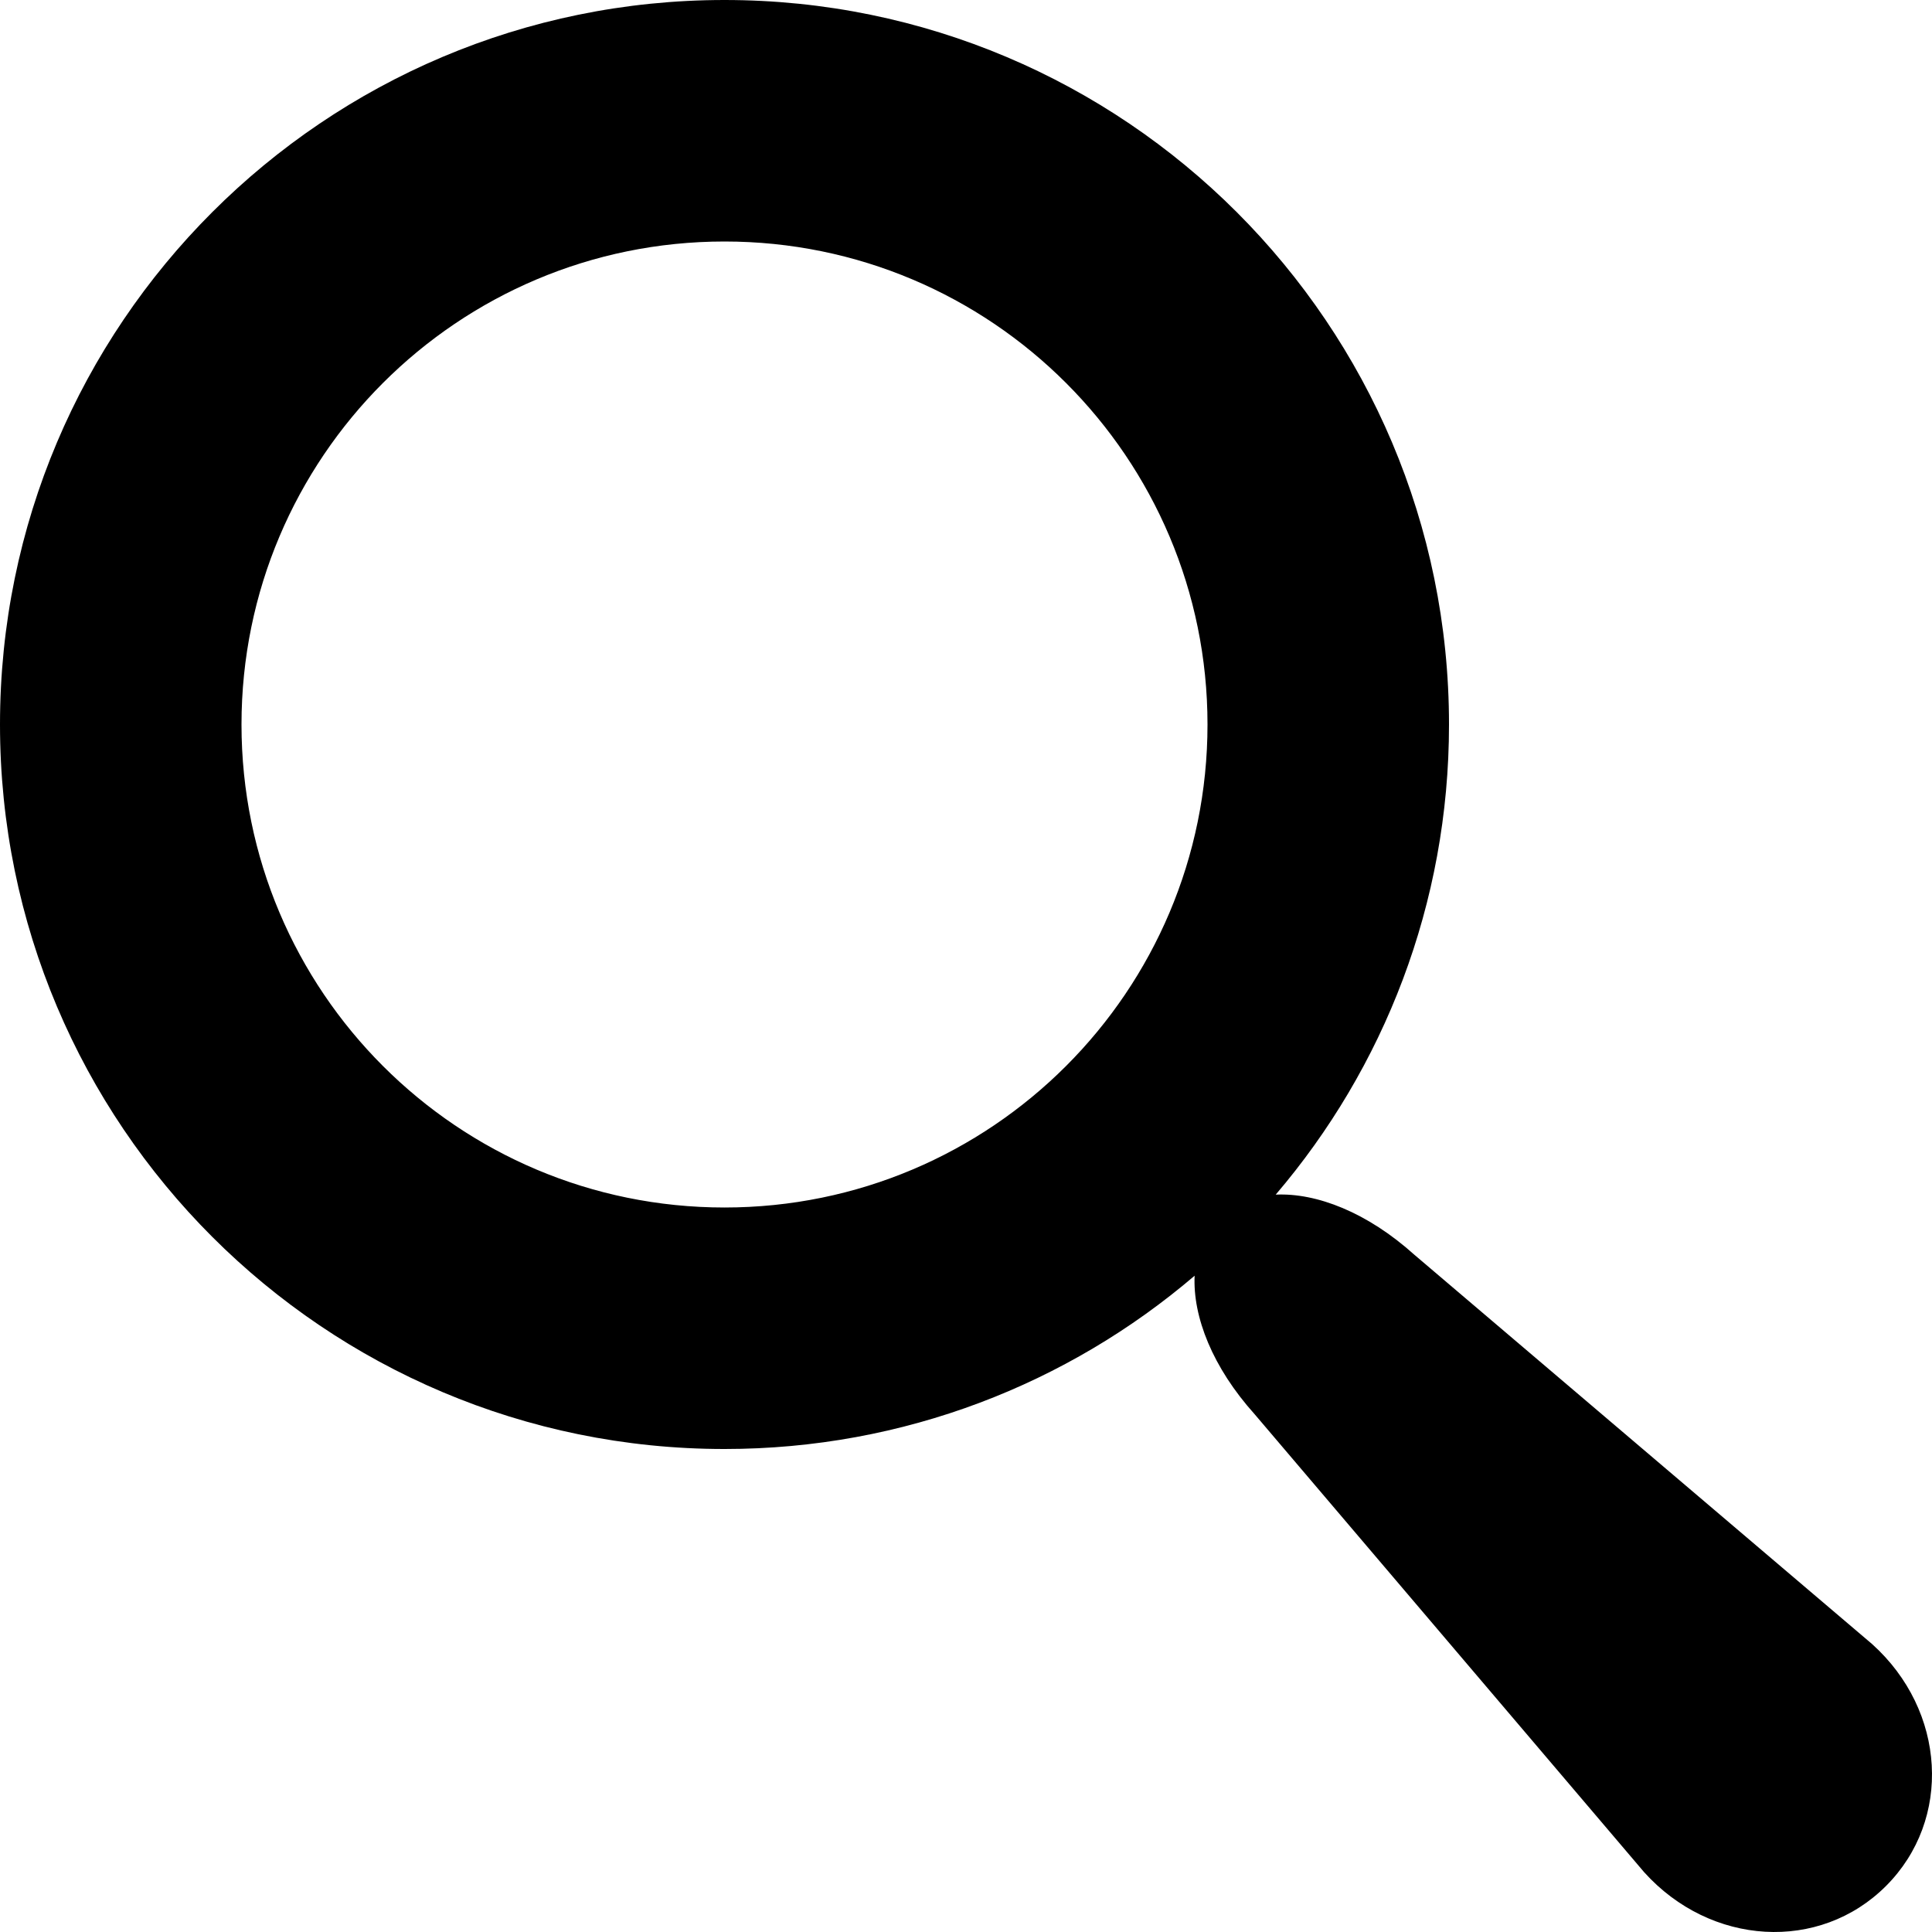
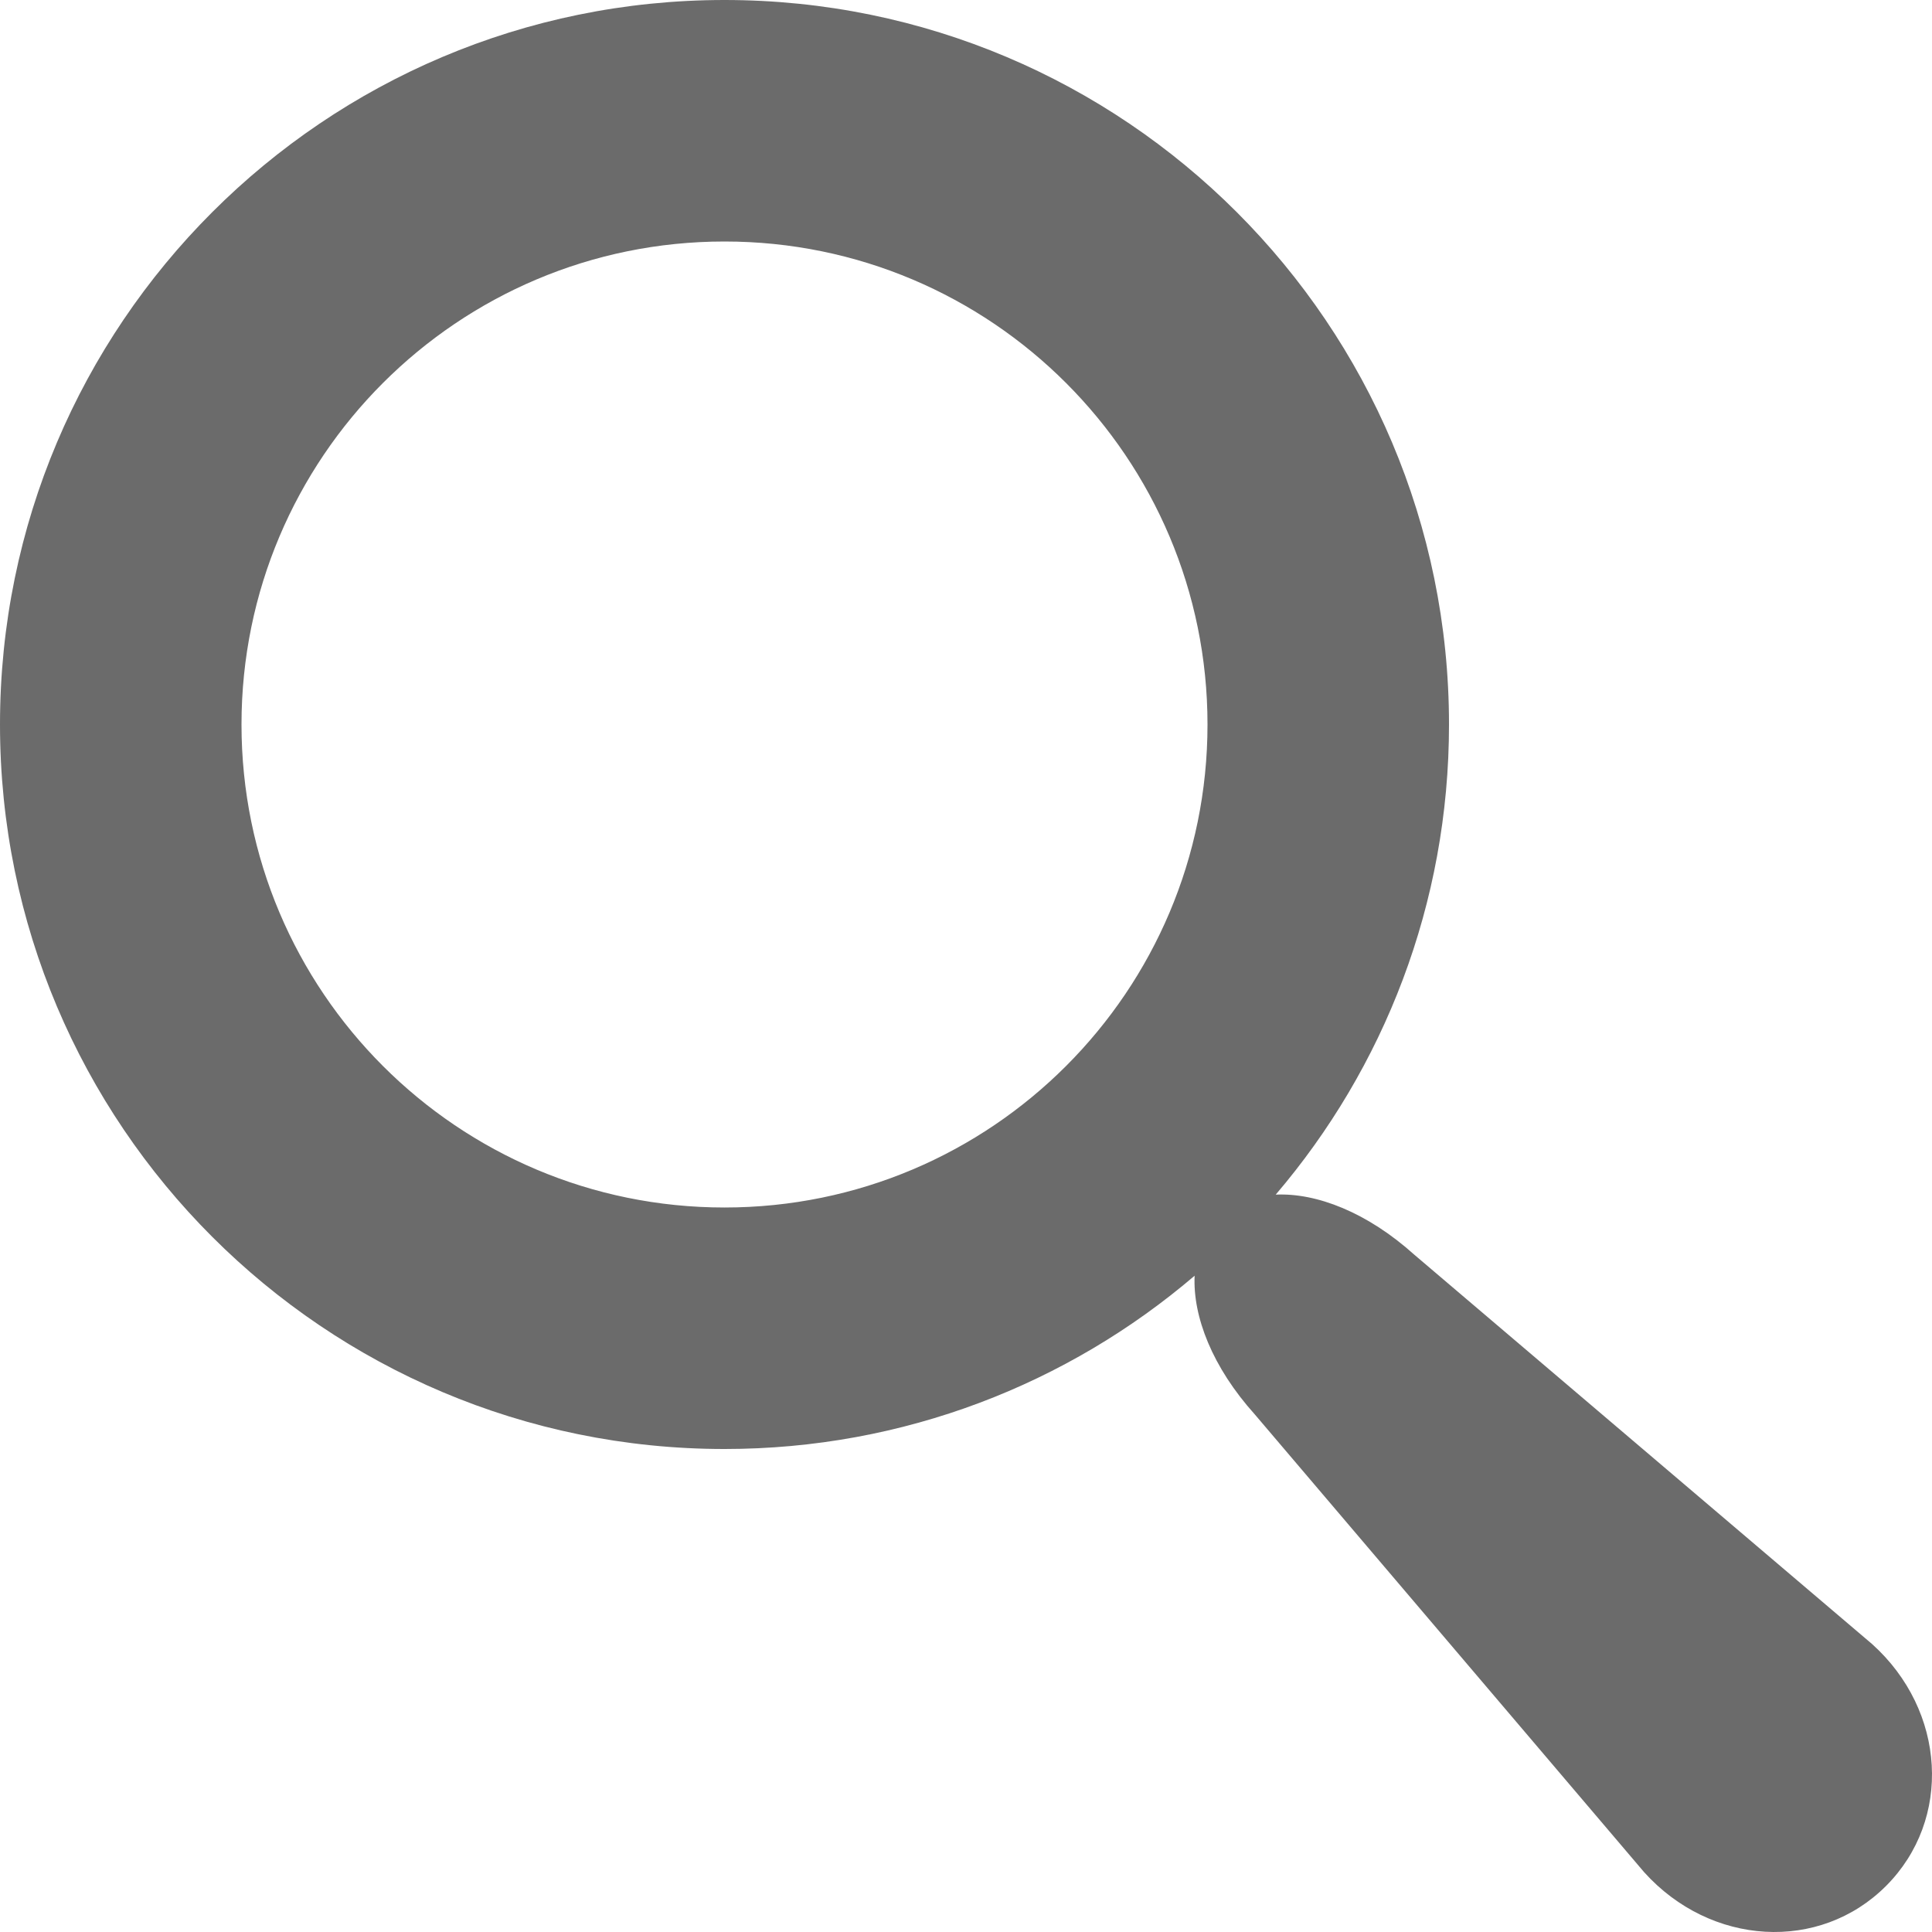
<svg xmlns="http://www.w3.org/2000/svg" version="1.1" id="Capa_1" x="0px" y="0px" width="511.999px" height="511.999px" viewBox="0 0 511.999 511.999" style="enable-background:new 0 0 511.999 511.999;" xml:space="preserve">
  <g>
-     <path d="M496.131,435.698L374.855,332.551c-12.537-11.283-25.945-16.463-36.777-15.963C366.707,283.055,384,239.549,384,192   C384,85.961,298.039,0,192,0C85.962,0,0,85.961,0,192s85.961,192,192,192c47.549,0,91.055-17.293,124.588-45.922   c-0.5,10.831,4.68,24.238,15.963,36.775L435.697,496.13c17.662,19.623,46.512,21.277,64.109,3.678   C517.406,482.209,515.754,453.359,496.131,435.698z M192,320c-70.692,0-128-57.309-128-128c0-70.692,57.308-128,128-128   c70.691,0,128,57.308,128,128C320,262.691,262.693,320,192,320z" />
+     <path d="M496.131,435.698L374.855,332.551c-12.537-11.283-25.945-16.463-36.777-15.963C366.707,283.055,384,239.549,384,192   C384,85.961,298.039,0,192,0C85.962,0,0,85.961,0,192s85.961,192,192,192c47.549,0,91.055-17.293,124.588-45.922   c-0.5,10.831,4.68,24.238,15.963,36.775L435.697,496.13c17.662,19.623,46.512,21.277,64.109,3.678   C517.406,482.209,515.754,453.359,496.131,435.698z M192,320c-70.692,0-128-57.309-128-128c0-70.692,57.308-128,128-128   c70.691,0,128,57.308,128,128C320,262.691,262.693,320,192,320z" fill="#5c5c5ce8" />
  </g>
  <g>
</g>
  <g>
</g>
  <g>
</g>
  <g>
</g>
  <g>
</g>
  <g>
</g>
  <g>
</g>
  <g>
</g>
  <g>
</g>
  <g>
</g>
  <g>
</g>
  <g>
</g>
  <g>
</g>
  <g>
</g>
  <g>
</g>
</svg>
